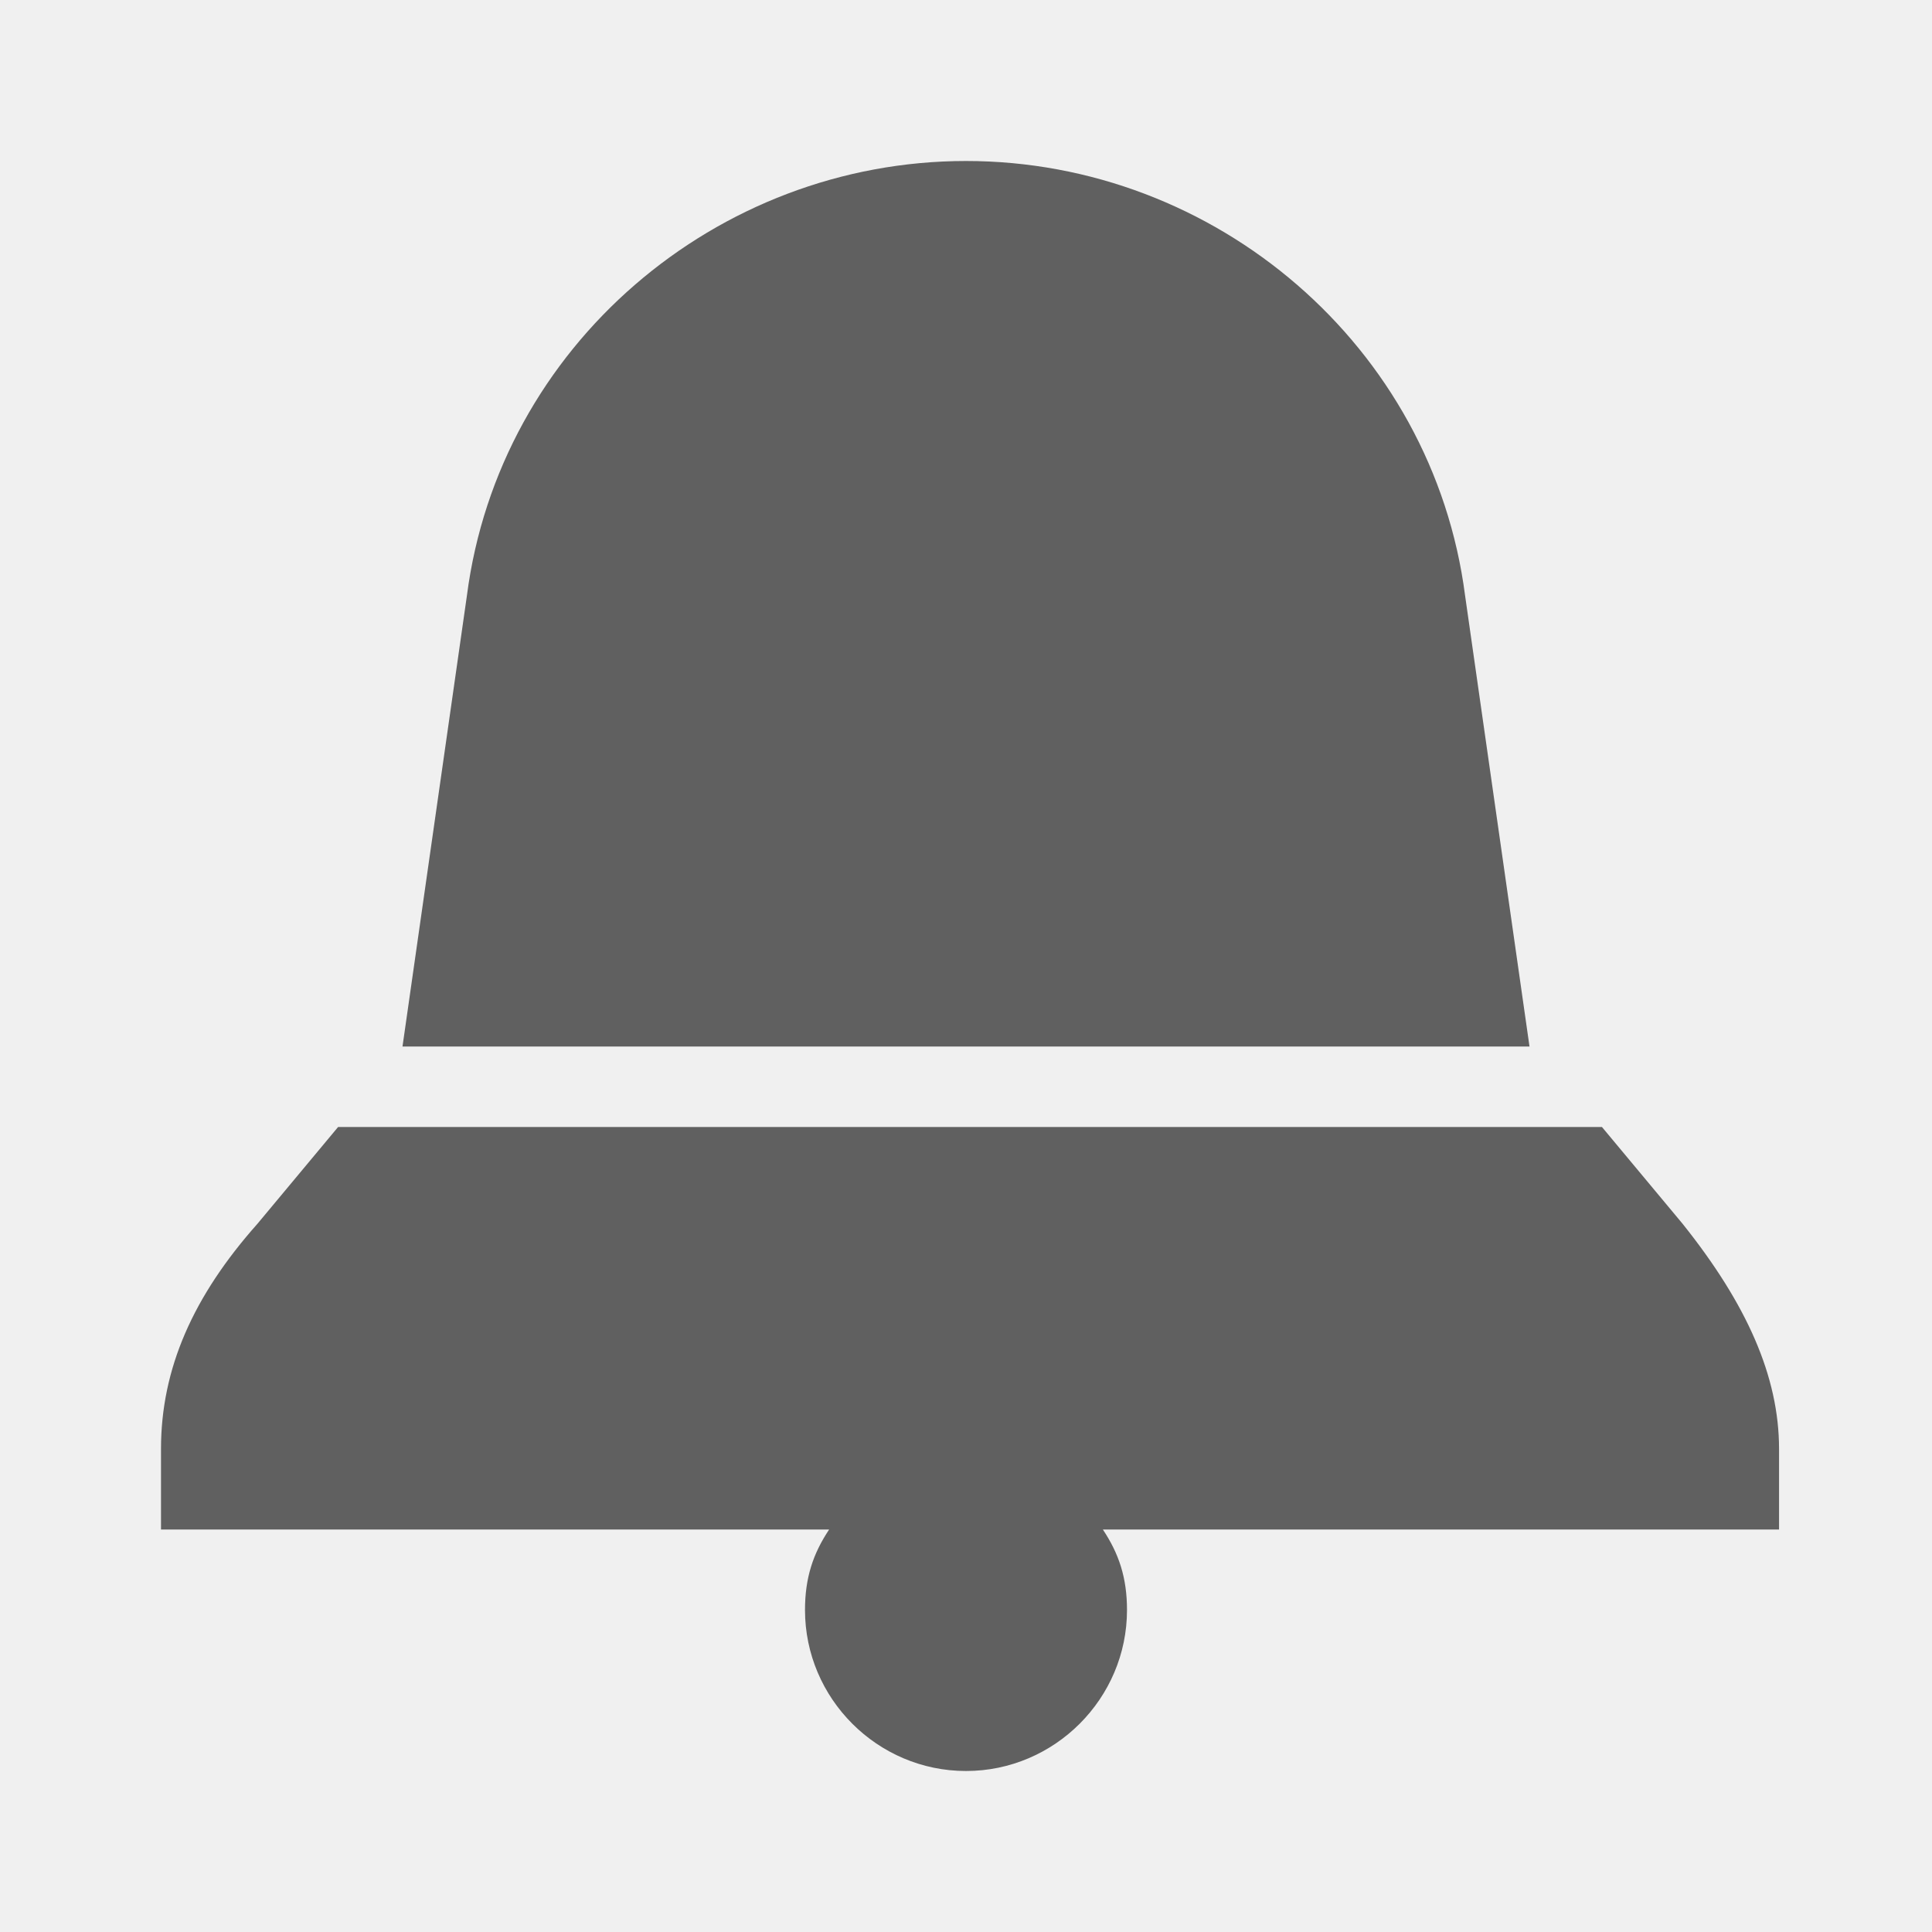
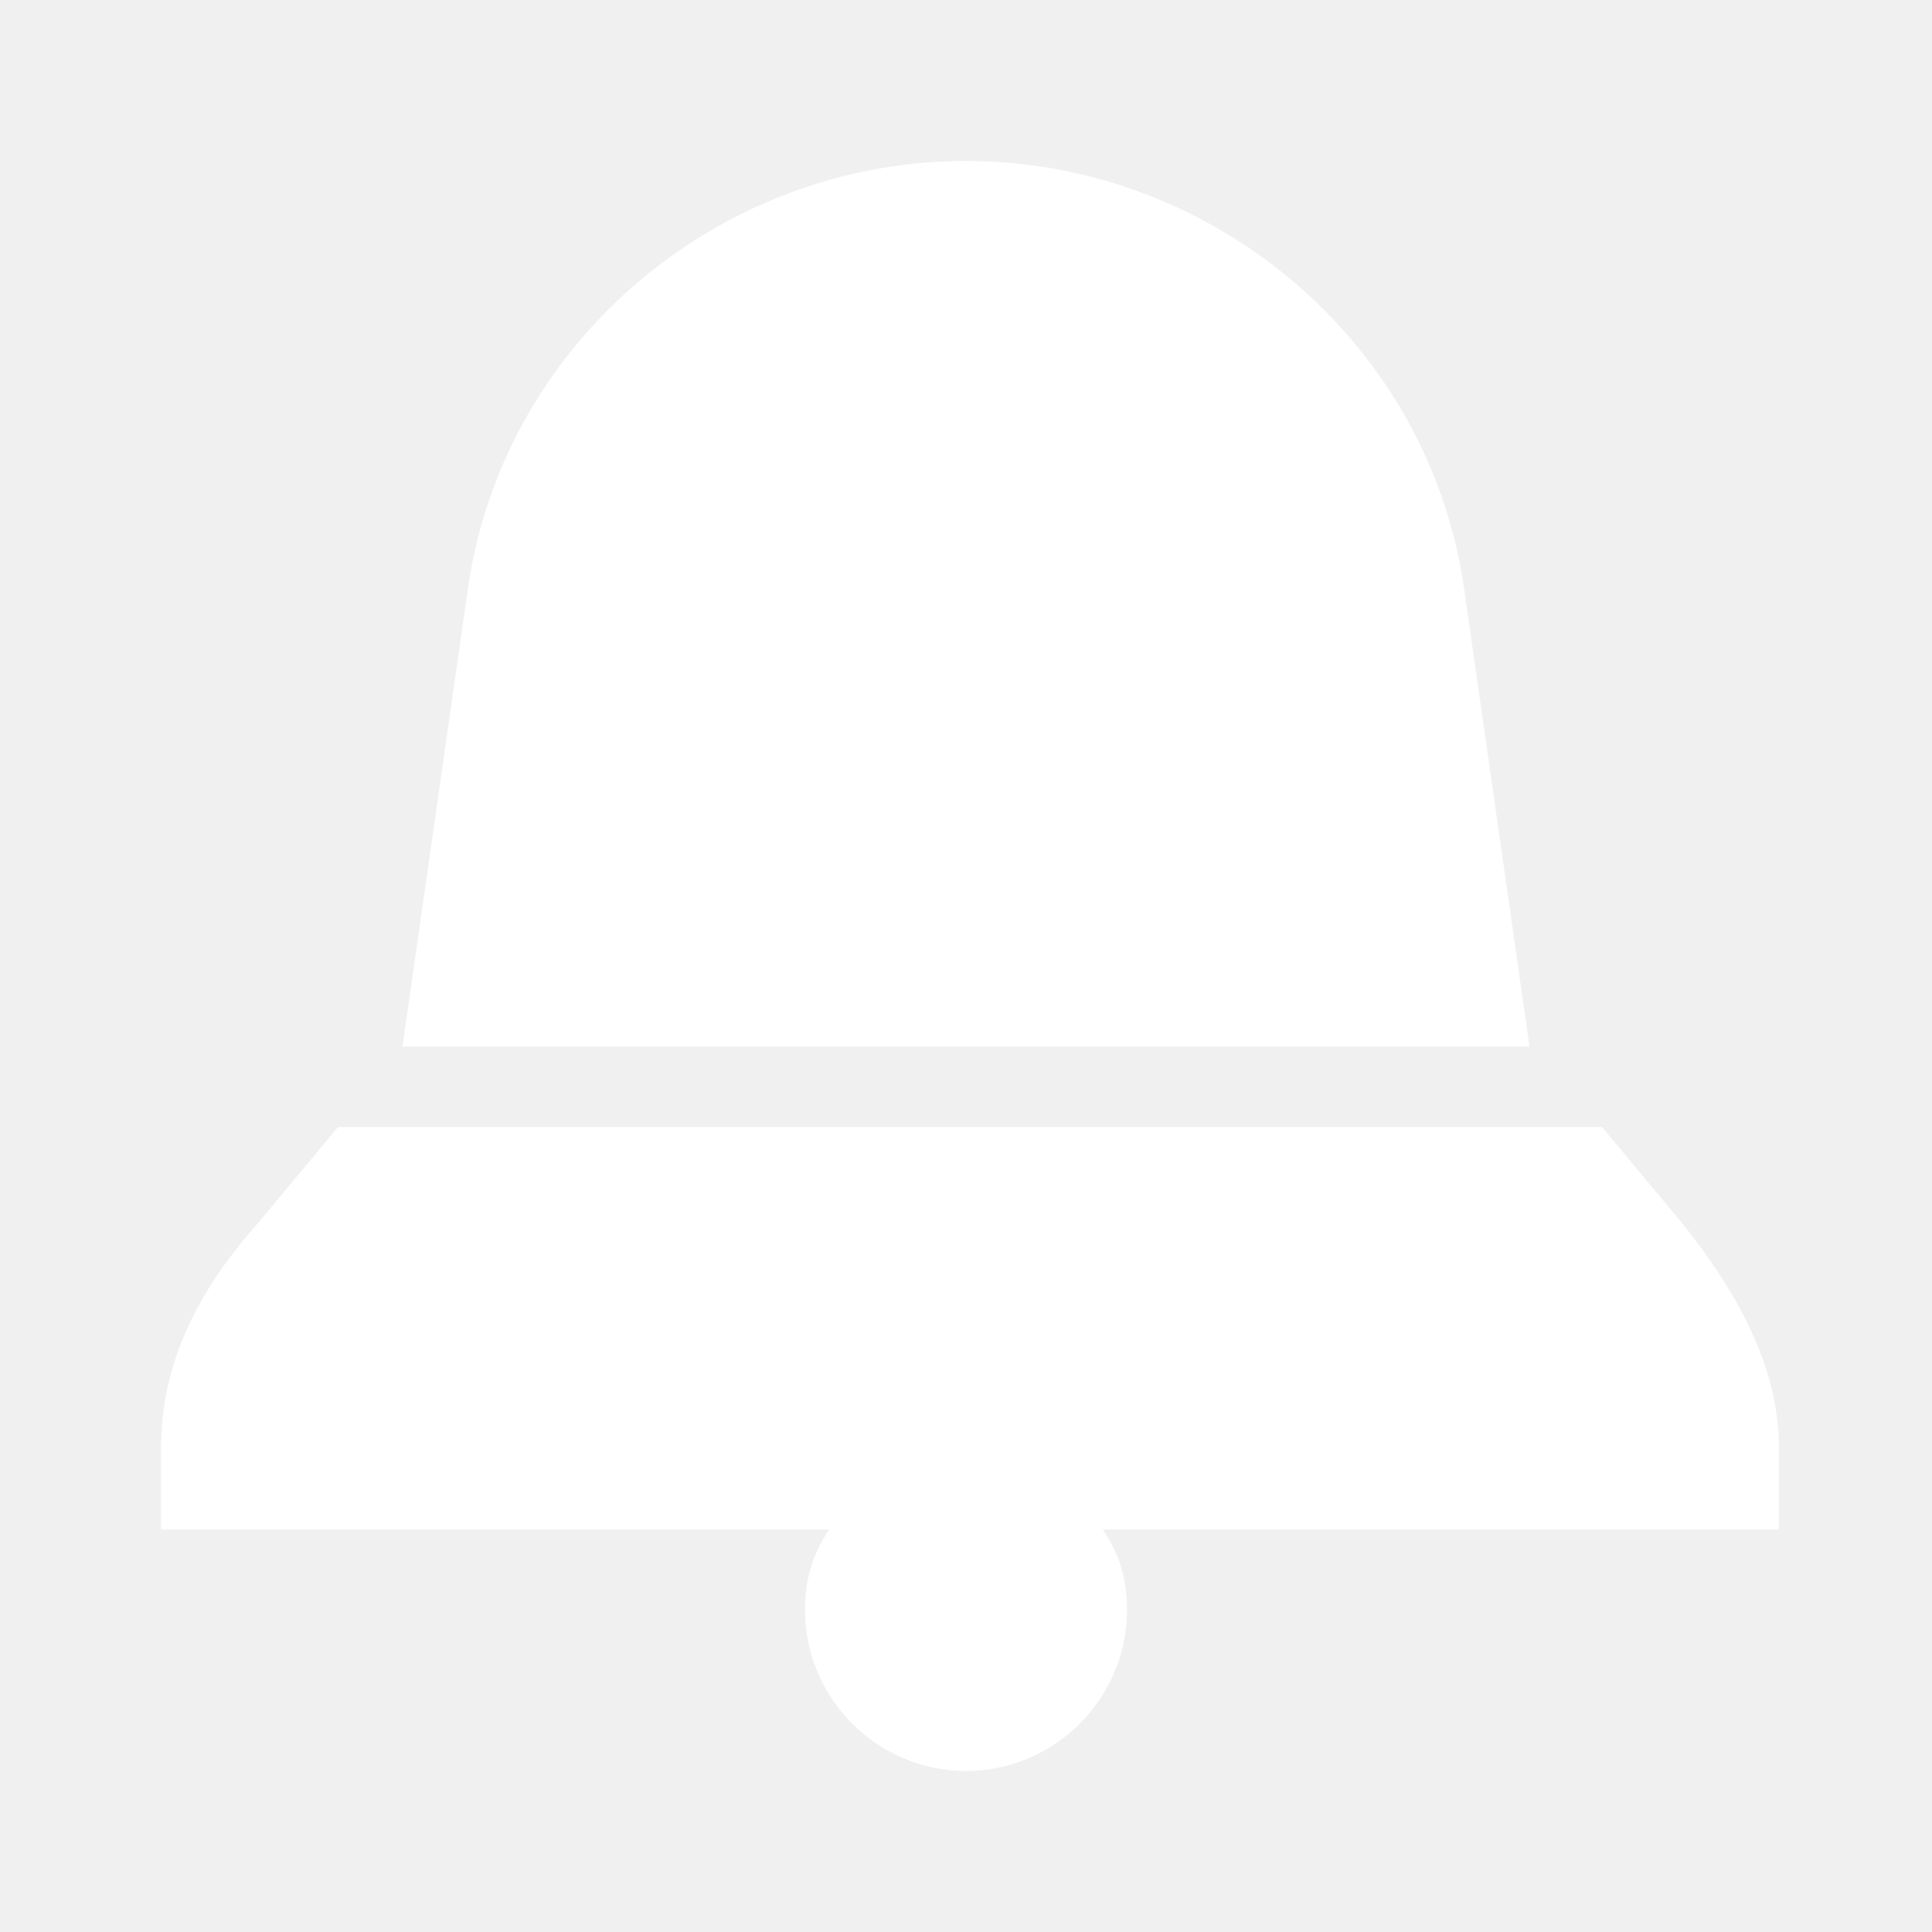
<svg xmlns="http://www.w3.org/2000/svg" height="24" width="24" fill="rgba(0,0,0,0.6)">
-   <path d="M13.7 19C13.9 19.3 14 19.6 14 20C14 21.1 13.1 22 12 22C10.9 22 10 21.1 10 20C10 19.6 10.1 19.3 10.3 19H2V18C2 17 2.4 16.1 3.2 15.2L4.2 14H19.9L20.9 15.2C21.7 16.2 22.1 17.1 22.1 18V19H13.7ZM18.2 7.4C17.8 4.3 15.1 2 12 2C8.9 2 6.2 4.3 5.8 7.4L5 13H19L18.2 7.4Z" />
+   <path d="M13.7 19C13.9 19.3 14 19.6 14 20C14 21.1 13.1 22 12 22C10.9 22 10 21.1 10 20C10 19.6 10.1 19.3 10.3 19H2V18C2 17 2.4 16.1 3.2 15.2L4.2 14H19.9L20.9 15.2C21.7 16.2 22.1 17.1 22.1 18V19H13.7ZM18.2 7.4C17.8 4.3 15.1 2 12 2C8.9 2 6.2 4.3 5.8 7.4L5 13H19L18.2 7.4Z" fill="#fff" />
</svg>
